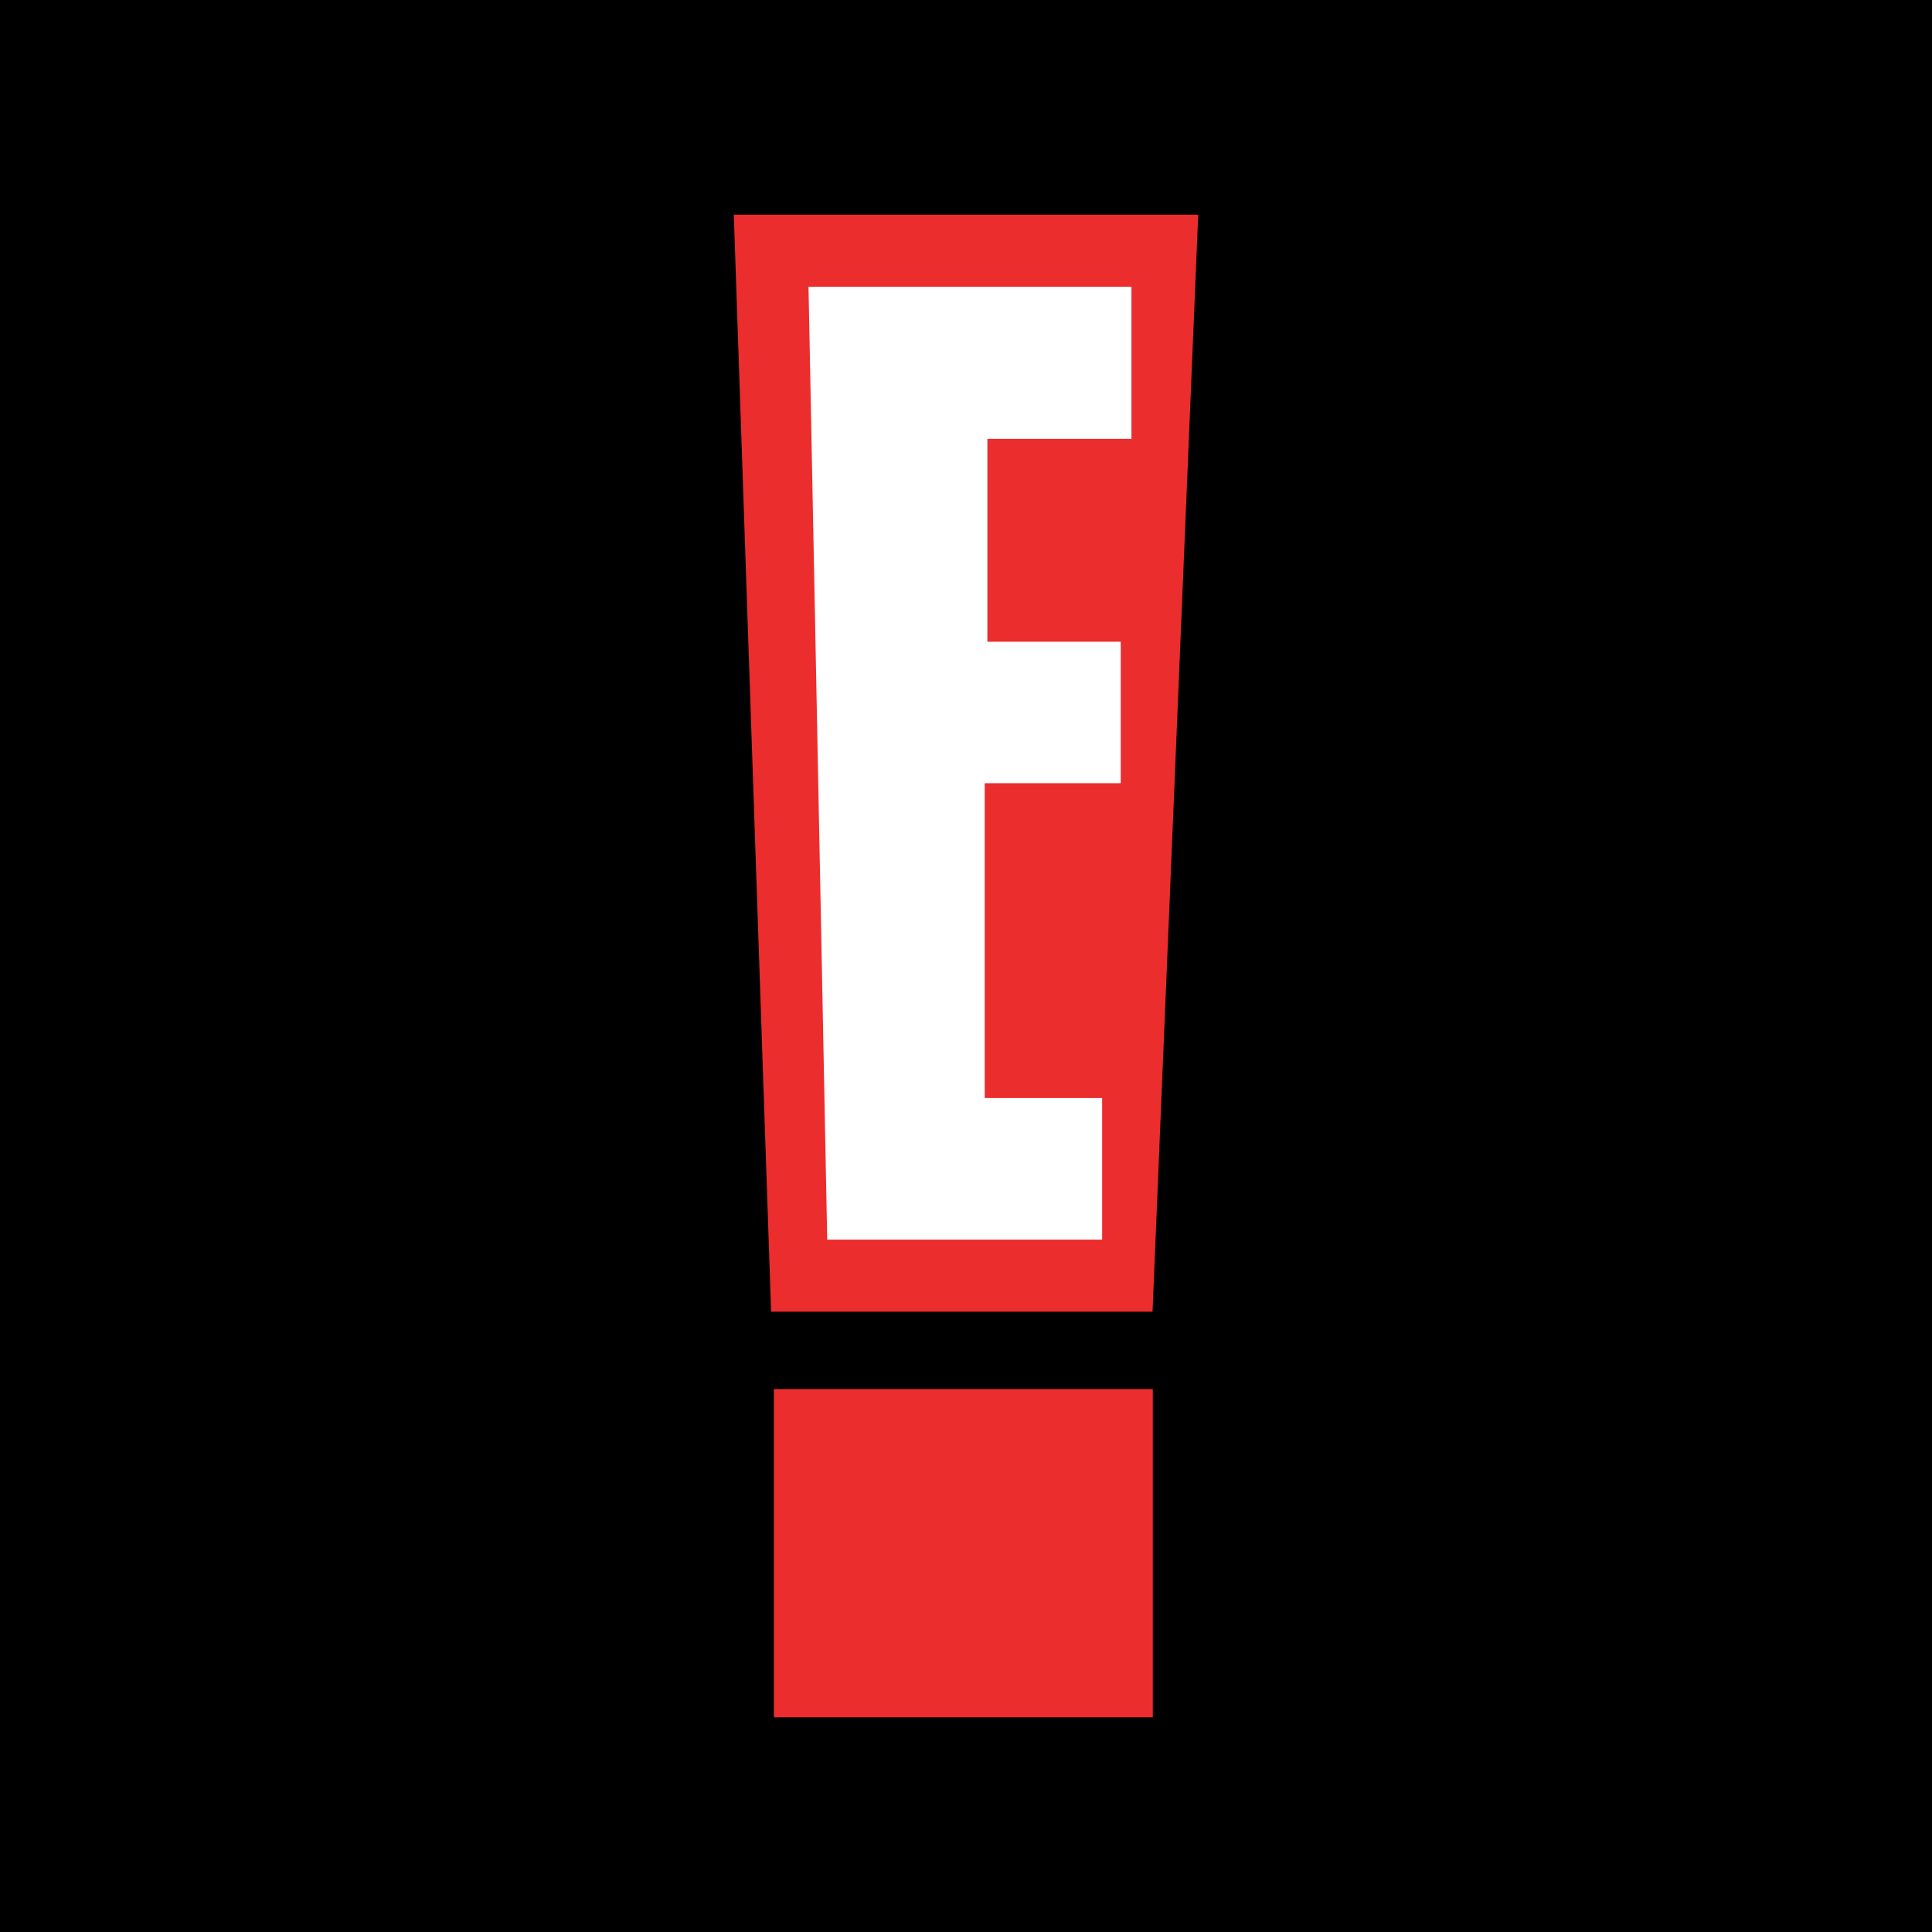
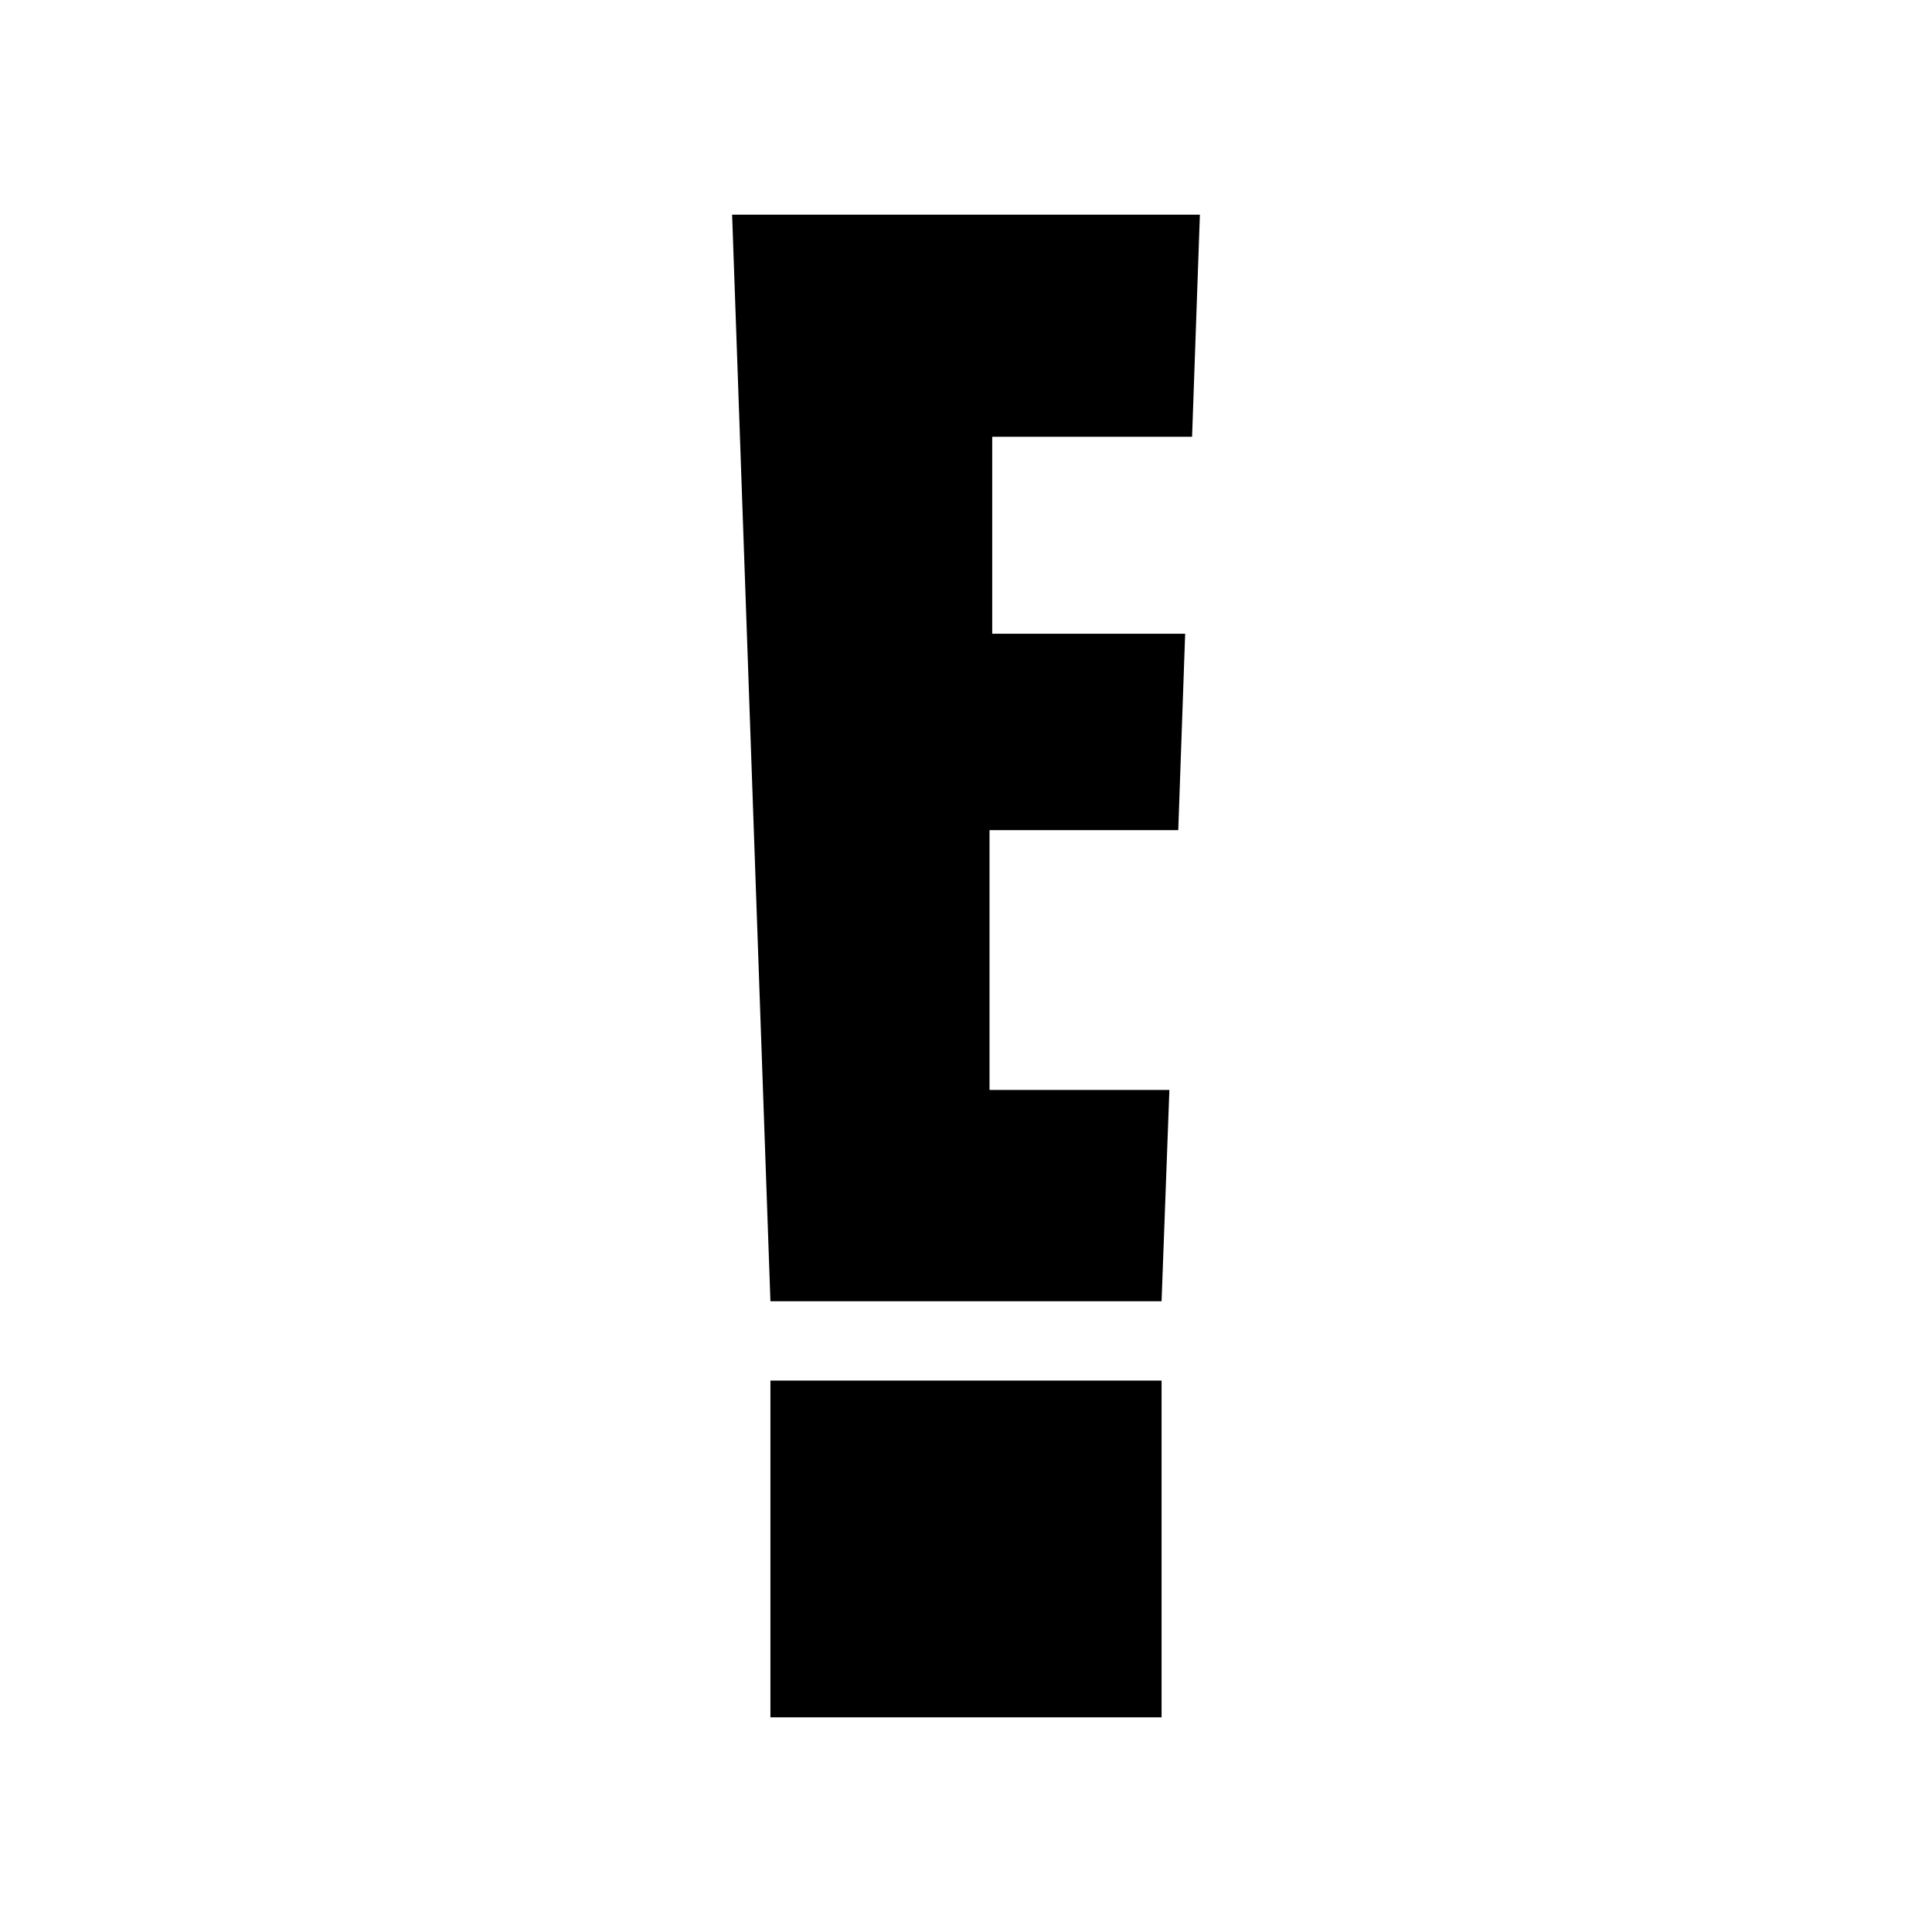
<svg xmlns="http://www.w3.org/2000/svg" viewBox="0 0 360 360" width="360" height="360" role="img" aria-label="e (primary)">
-   <rect width="360" height="360" fill="#000000" />
-   <g transform="translate(136.7315 40) scale(3.4138)">
-     <g data-rescale-wrap="1" transform="translate(-93.159 0)">
-       <path d="m216.64 0-21.307 511.735H17.405L0 0z" style="fill:#eb2d2e" transform="translate(93.159)scale(.11701)" />
-       <path d="M43.581 478.12h128.24v-66.05h-54.774V265.206H180.5v-65.983h-62.203v-94.65H185.5V33.628H34.853z" style="fill:#fff" transform="translate(93.159)scale(.11701)" />
-       <path d="M18.69 547.831h176.772v153.131H18.69z" style="fill:#eb2d2e" transform="translate(93.159)scale(.11701)" />
+   <rect width="360" height="360" fill="#FFFFFF" />
+   <g transform="translate(136.418 40) scale(0.28)">
+     <g>
+       <rect x="25.5" y="775.9" width="260.3" height="224.1" />
+       <polygon points="306.1,147.8 311.3,0 0,0 25.5,723.1 285.8,723.1 291,582.5 171.3,582.5 171.3,409.6 296.9,409.6 301.5,278.9    173.1,278.9 173.1,147.8  " />
    </g>
  </g>
</svg>
